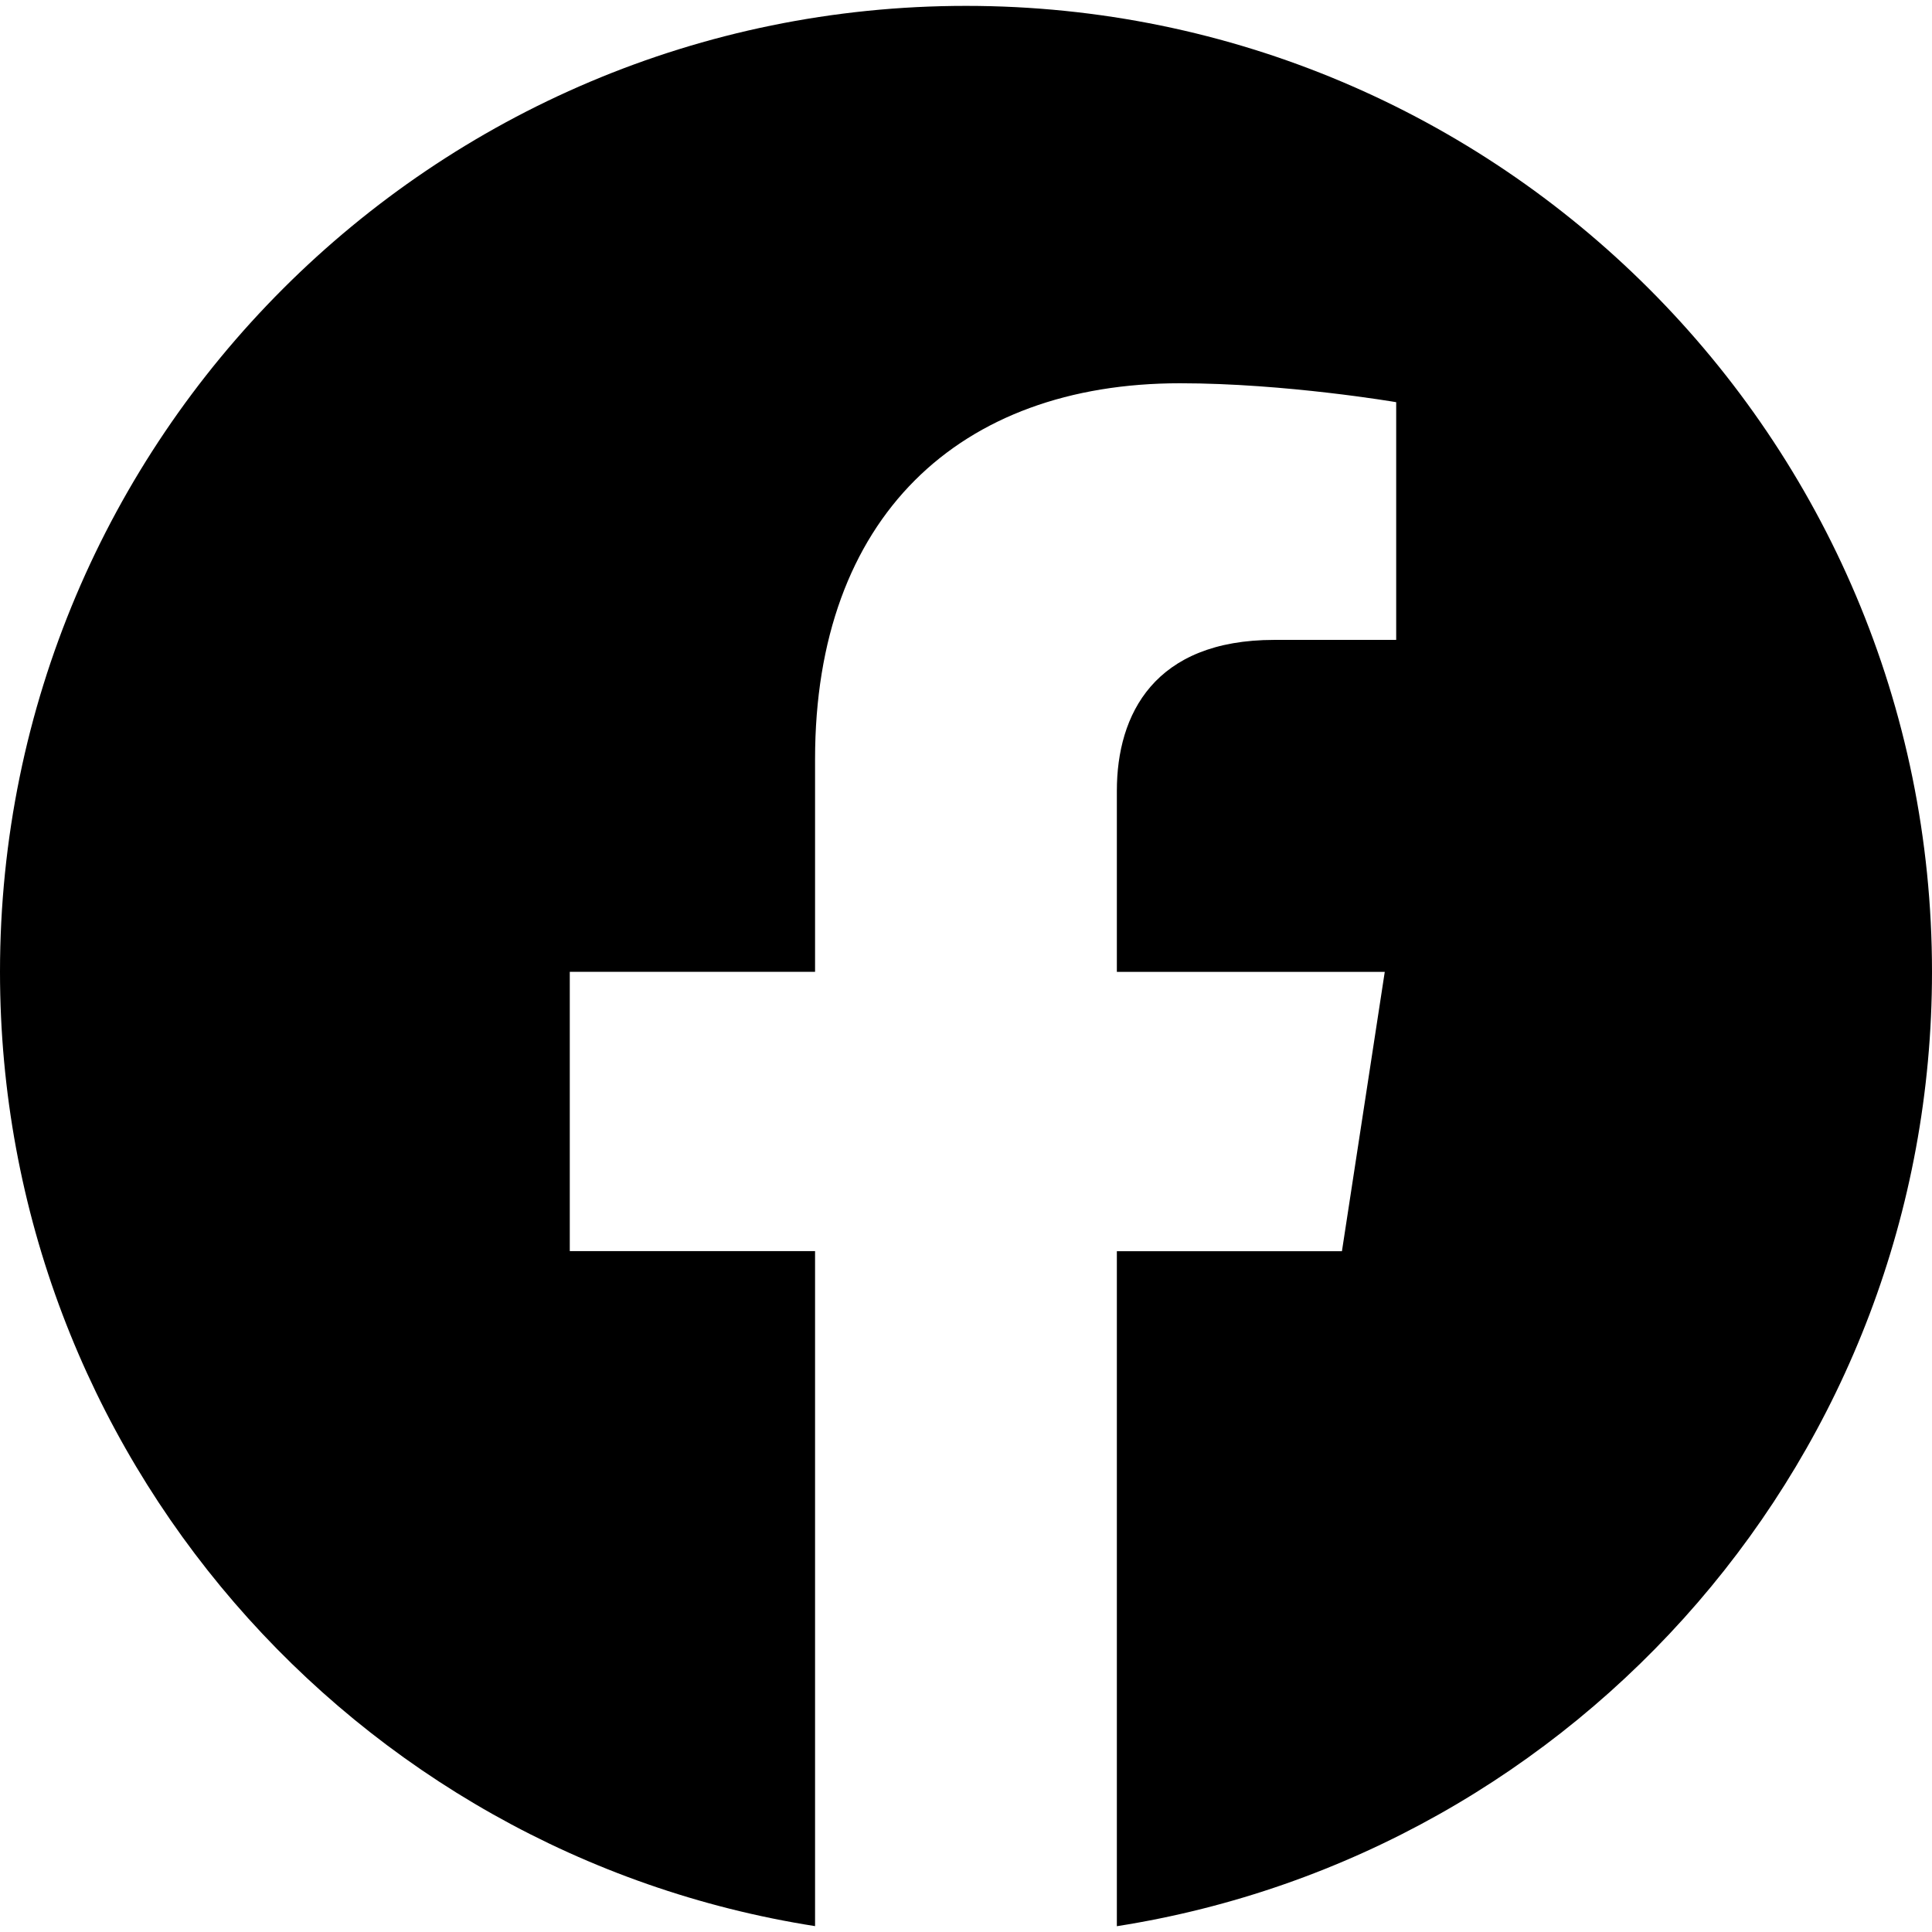
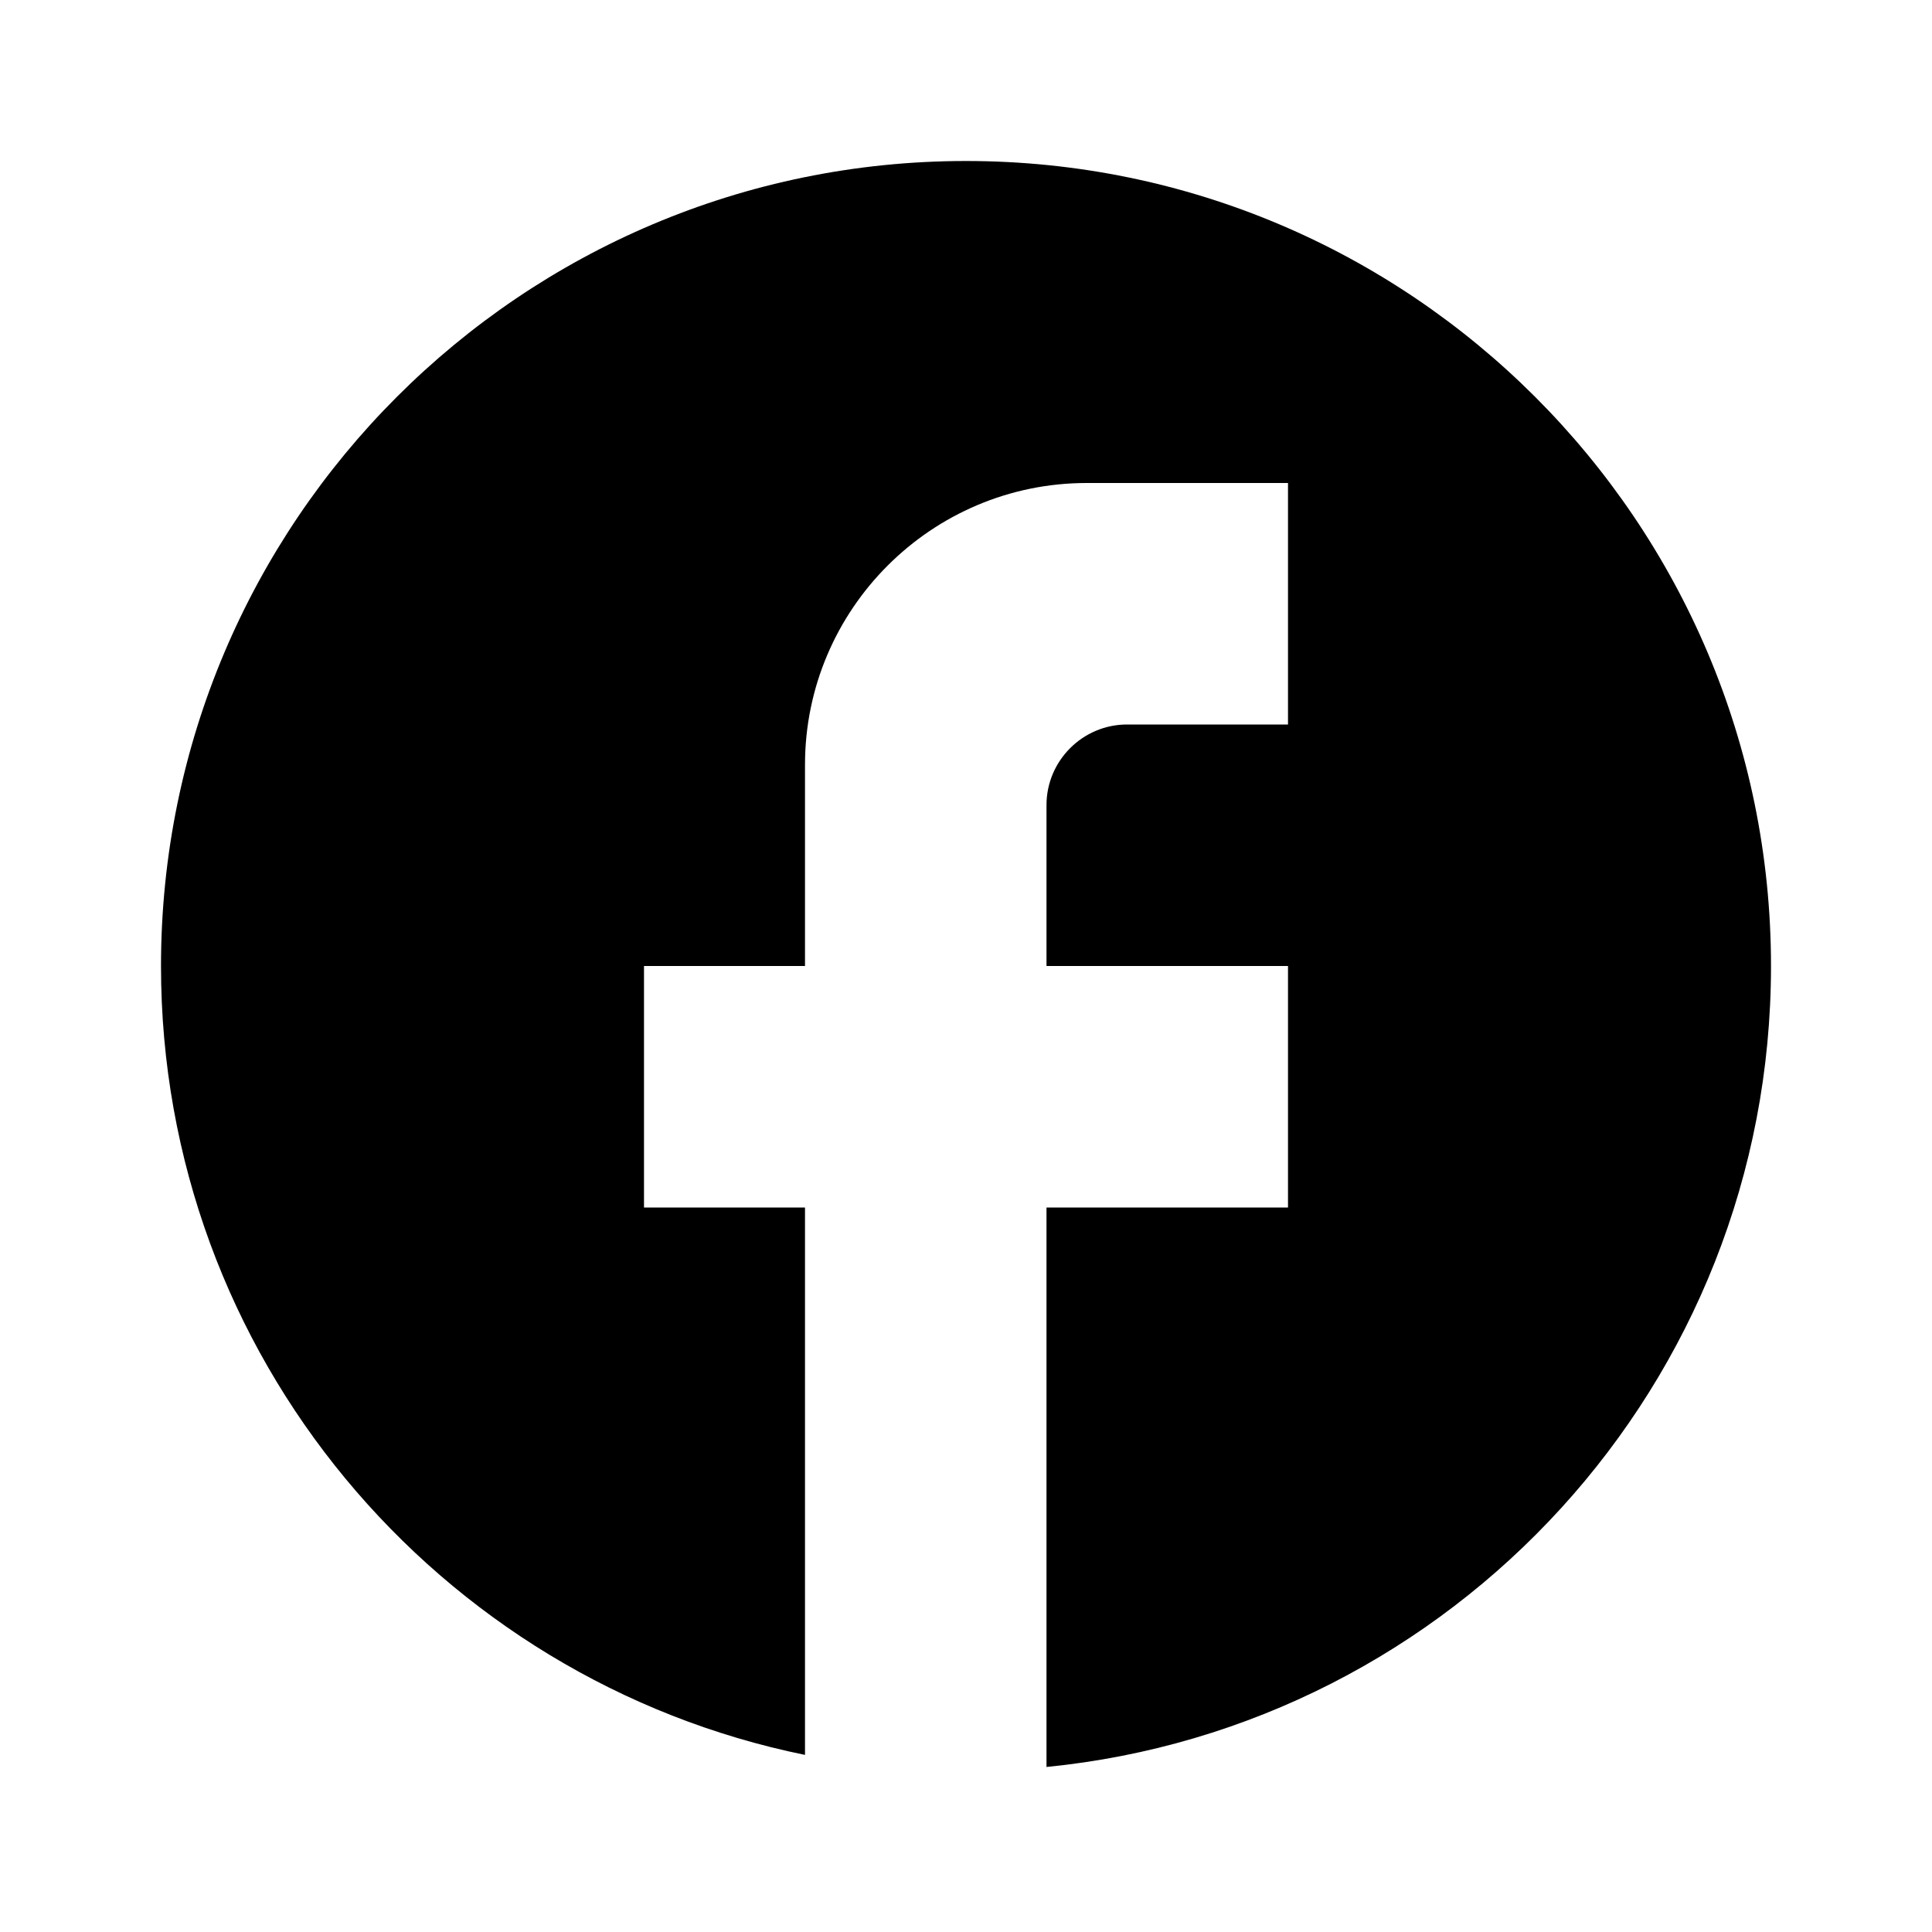
- <svg xmlns="http://www.w3.org/2000/svg" role="img" viewBox="0 0 24 24">
-   <path d="M24 12.073c0-6.627-5.373-12-12-12s-12 5.373-12 12c0 5.99 4.388 10.954 10.125 11.854v-8.385H7.078v-3.47h3.047V9.43c0-3.007 1.792-4.669 4.533-4.669 1.312 0 2.686.235 2.686.235v2.953H15.83c-1.491 0-1.956.925-1.956 1.874v2.25h3.328l-.532 3.47h-2.796v8.385C19.612 23.027 24 18.062 24 12.073z" />
+ <svg xmlns="http://www.w3.org/2000/svg" enable-background="new 0 0 24 24" height="24px" viewBox="0 0 24 24" width="24px" fill="#000000">
+   <rect fill="none" height="24" width="24" />
+   <path d="M22,12c0-5.52-4.48-10-10-10S2,6.48,2,12c0,4.84,3.44,8.87,8,9.8V15H8v-3h2V9.5C10,7.57,11.57,6,13.5,6H16v3h-2 c-0.55,0-1,0.45-1,1v2h3v3h-3v6.95C18.05,21.45,22,17.19,22,12z" />
</svg>
